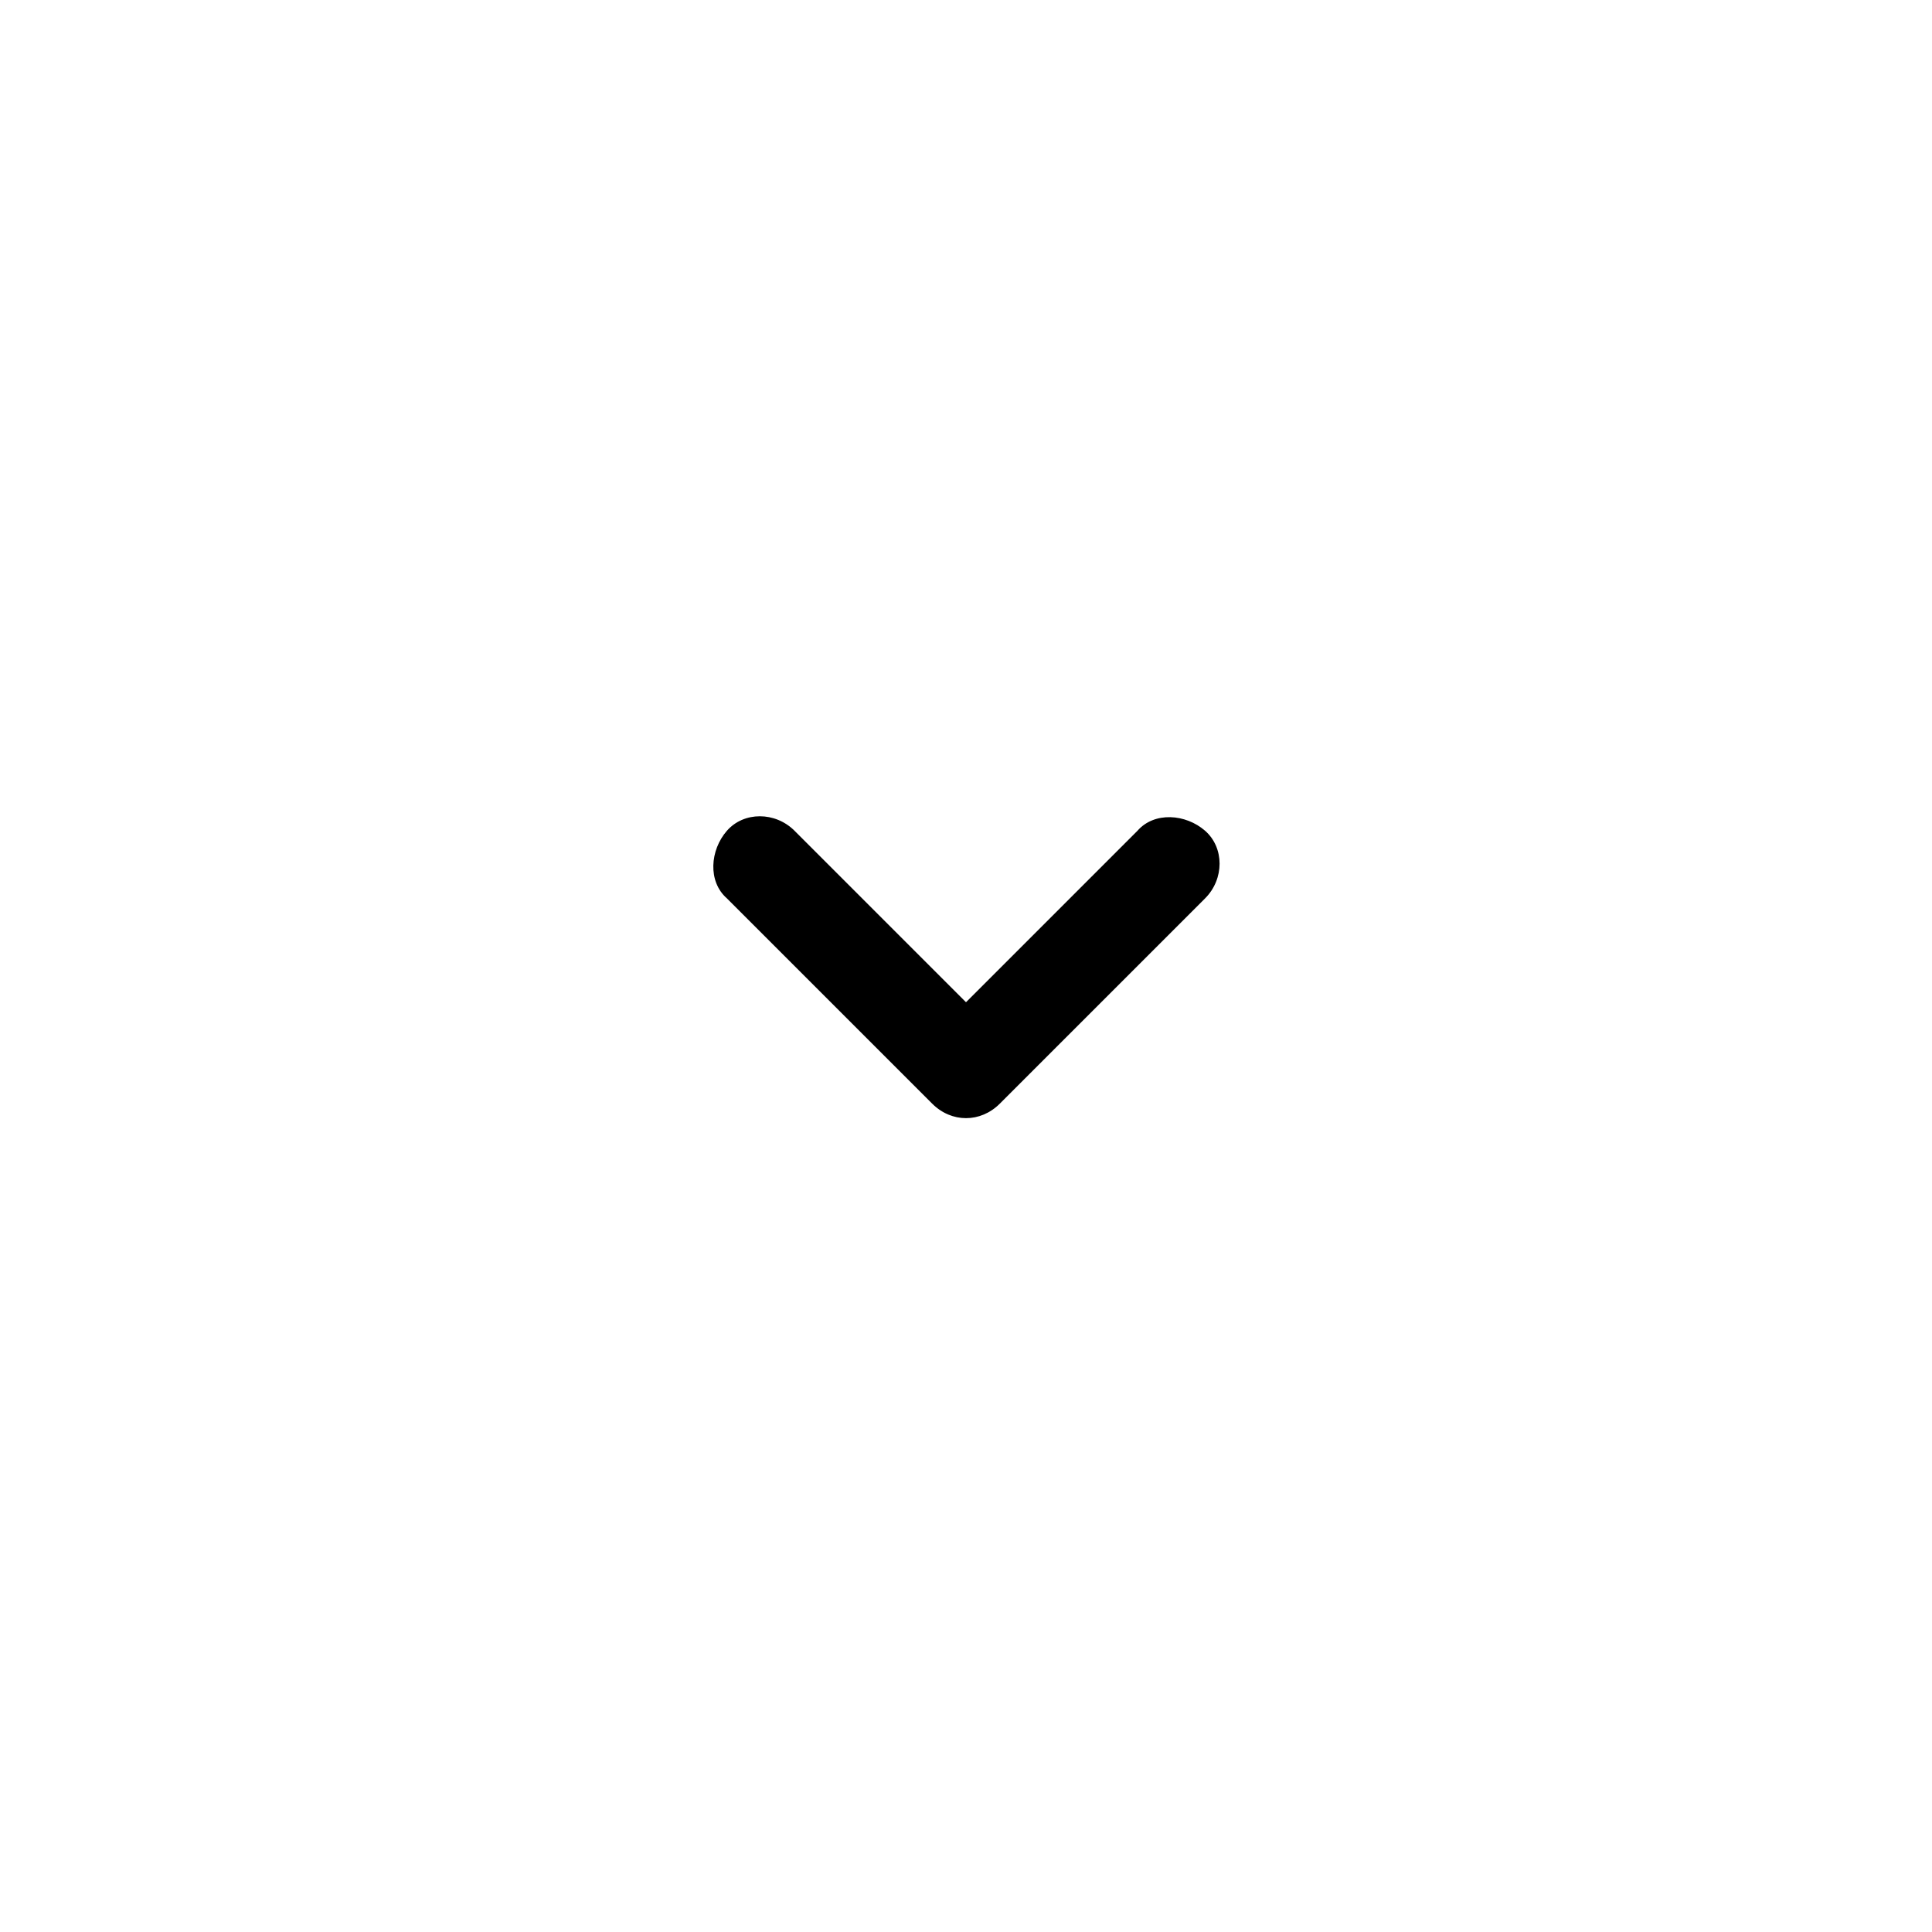
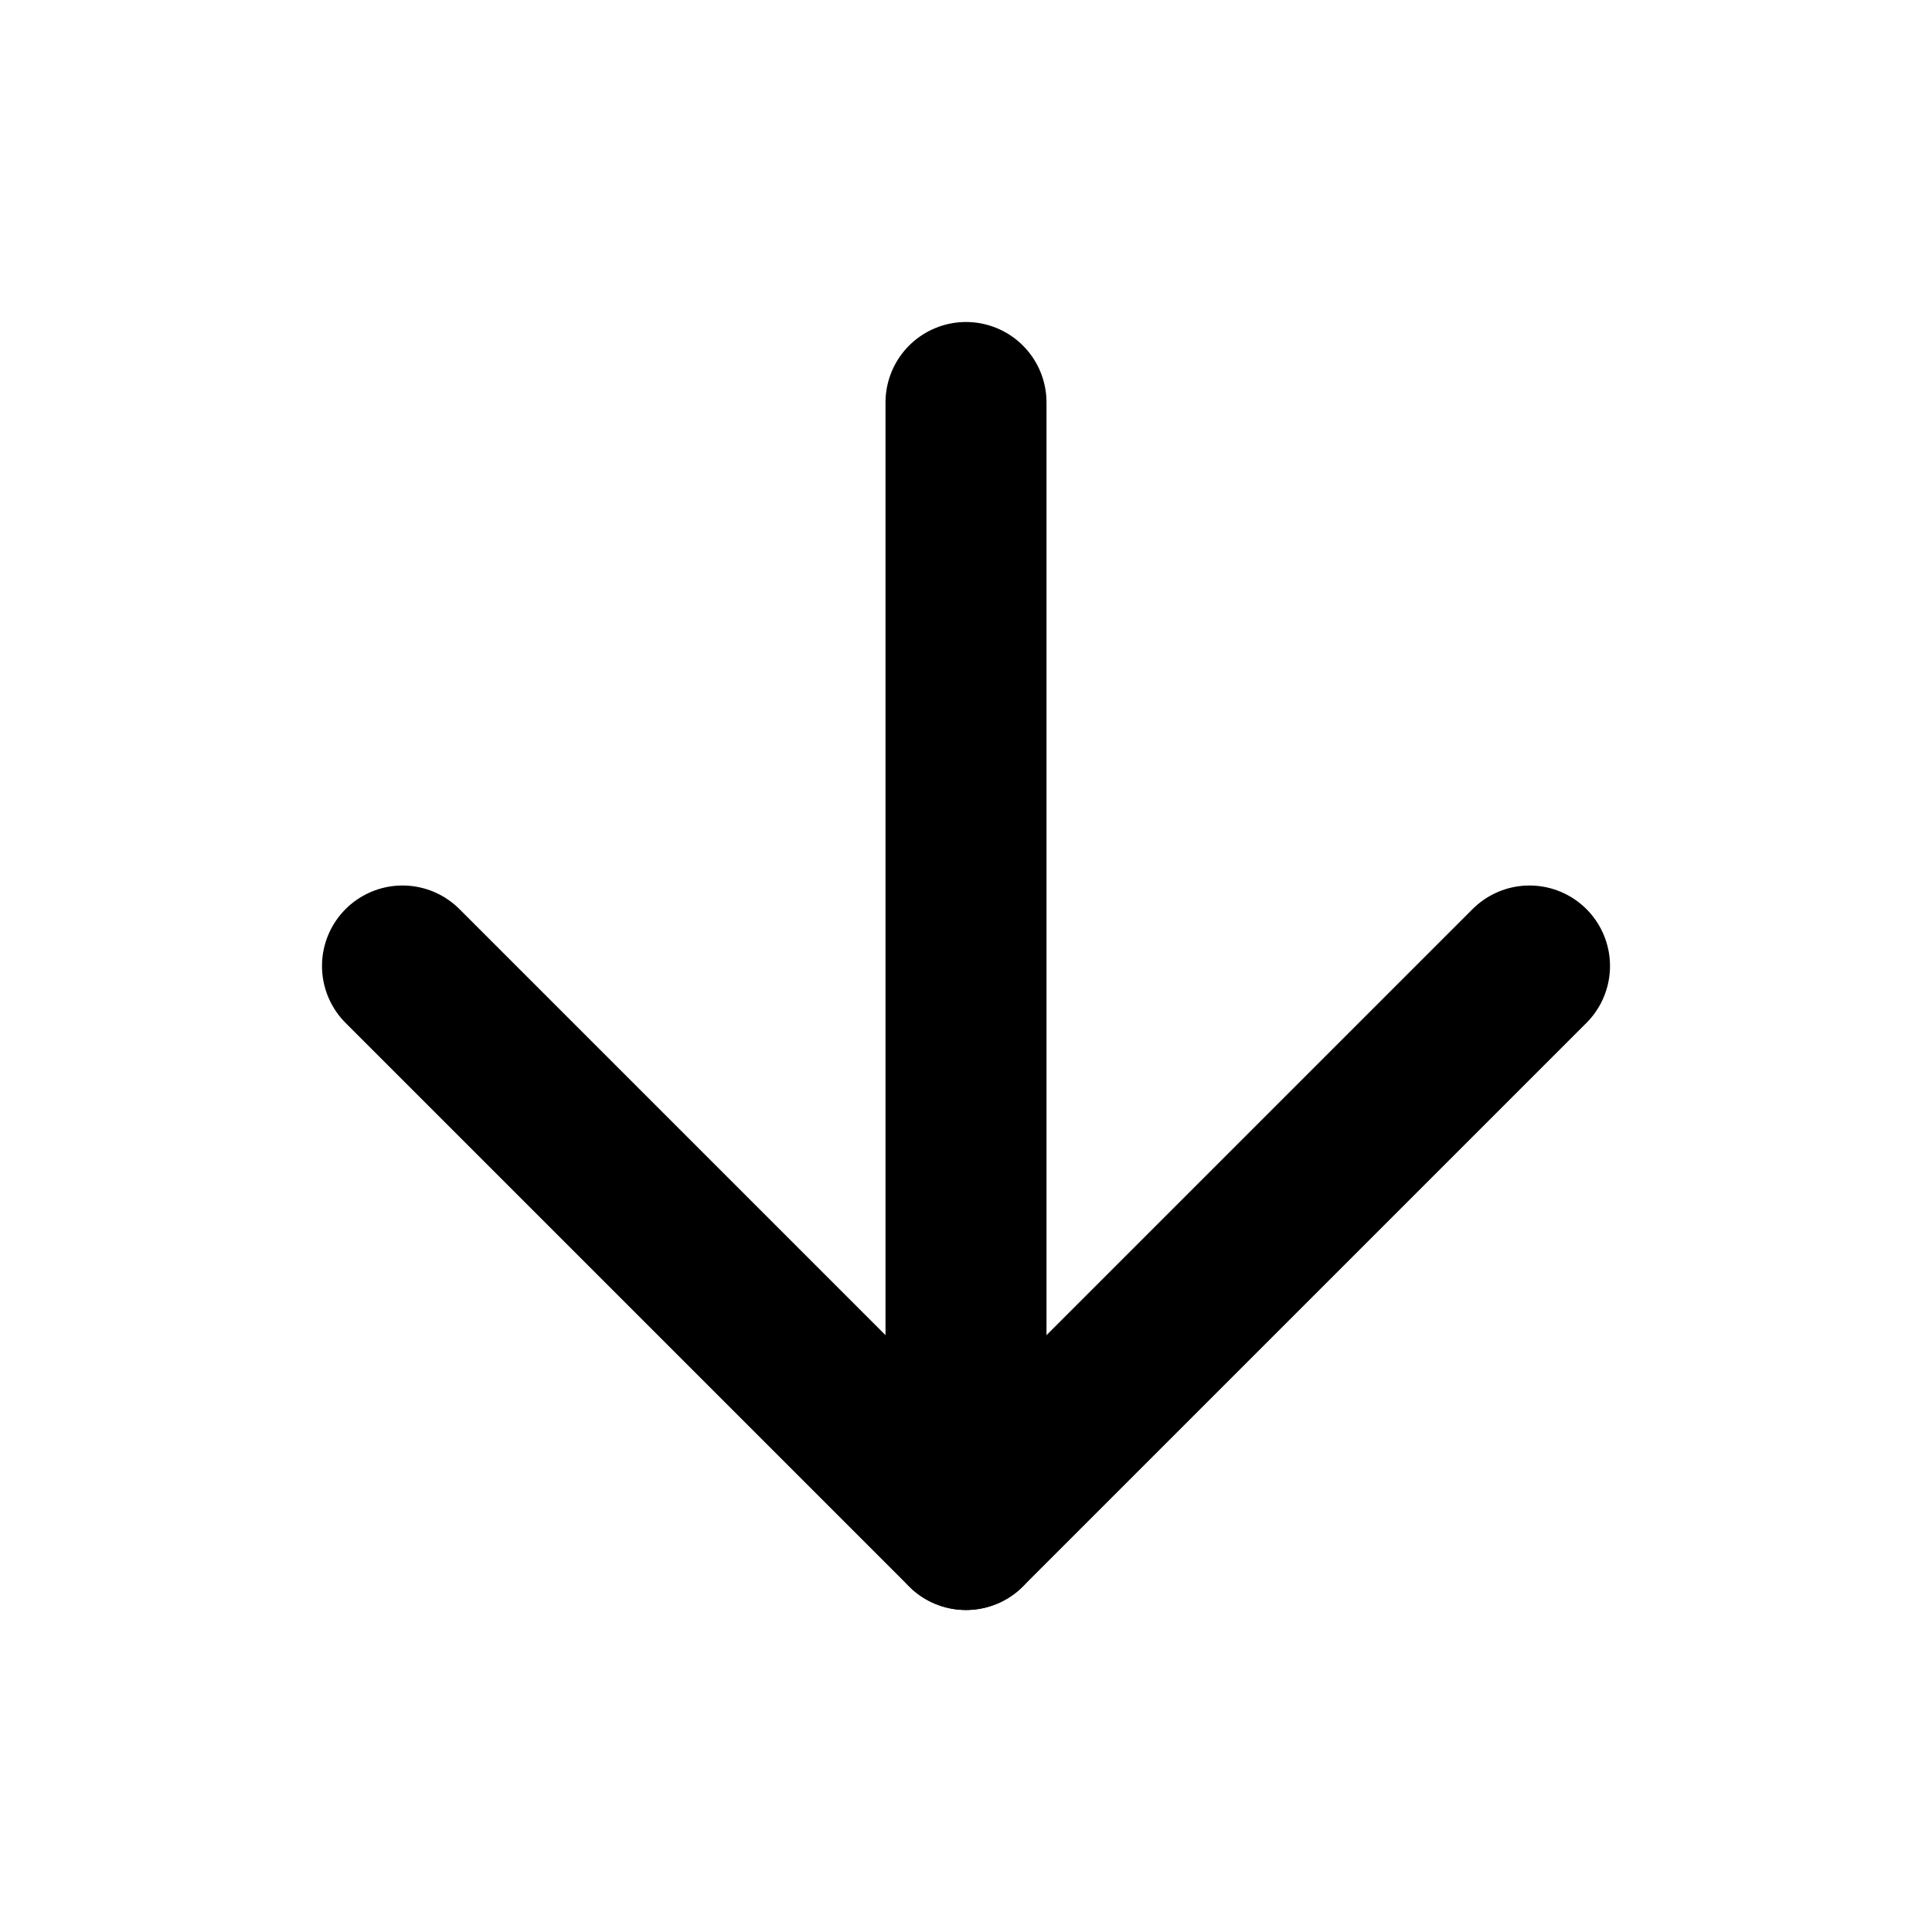
- <svg xmlns="http://www.w3.org/2000/svg" width="80" height="80" viewBox="0 0 80 80">
-   <path d="M38.6 45.7c.8.8 2 .8 2.8 0l8.5-8.5c.8-.8.8-2.1 0-2.8s-2.1-.8-2.8 0l-8.5 8.5c-.8.7-.8 2 0 2.8zm2.8 0c.8-.8.8-2 0-2.8l-8.5-8.5c-.8-.8-2.1-.8-2.8 0s-.8 2.1 0 2.8l8.5 8.5c.8.7 2 .7 2.8 0z" />
+ <svg xmlns="http://www.w3.org/2000/svg" width="24" height="24" viewBox="0 0 24 24" fill="none" stroke="currentColor" stroke-width="2" stroke-linecap="round" stroke-linejoin="round" class="feather feather-arrow-down">
+   <line x1="12" y1="5" x2="12" y2="19" />
+   <polyline points="19 12 12 19 5 12" />
</svg>
